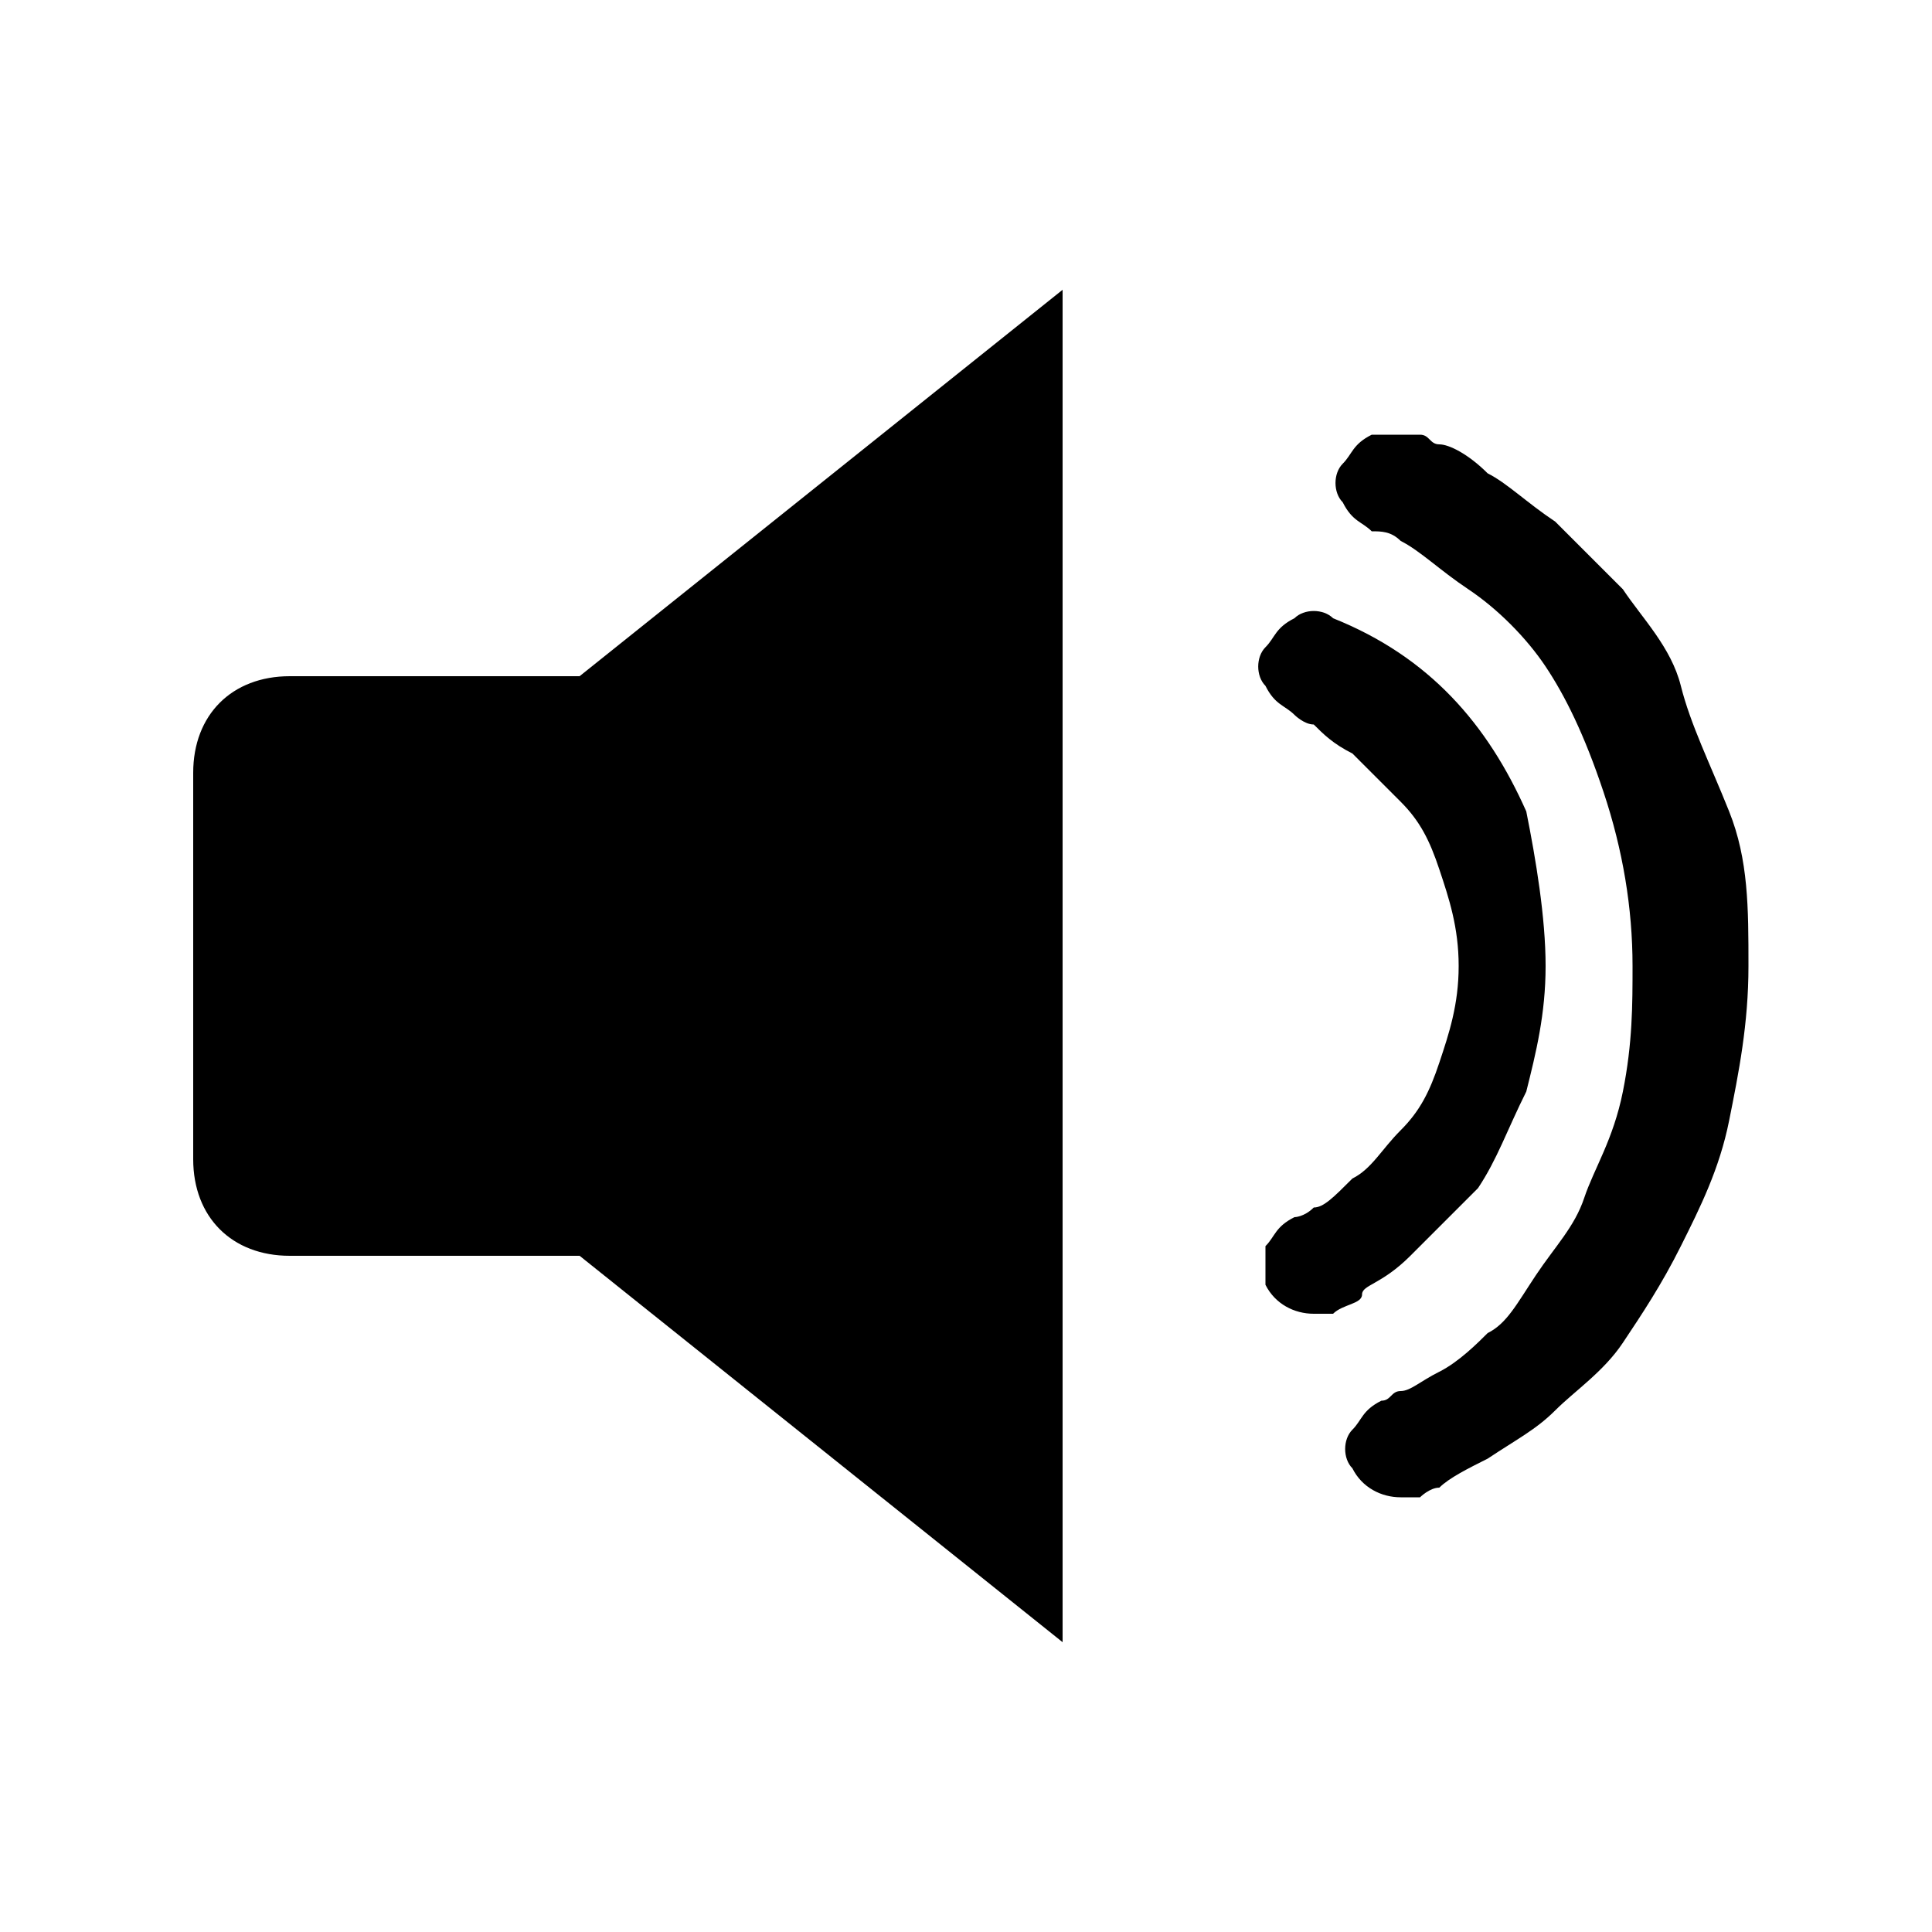
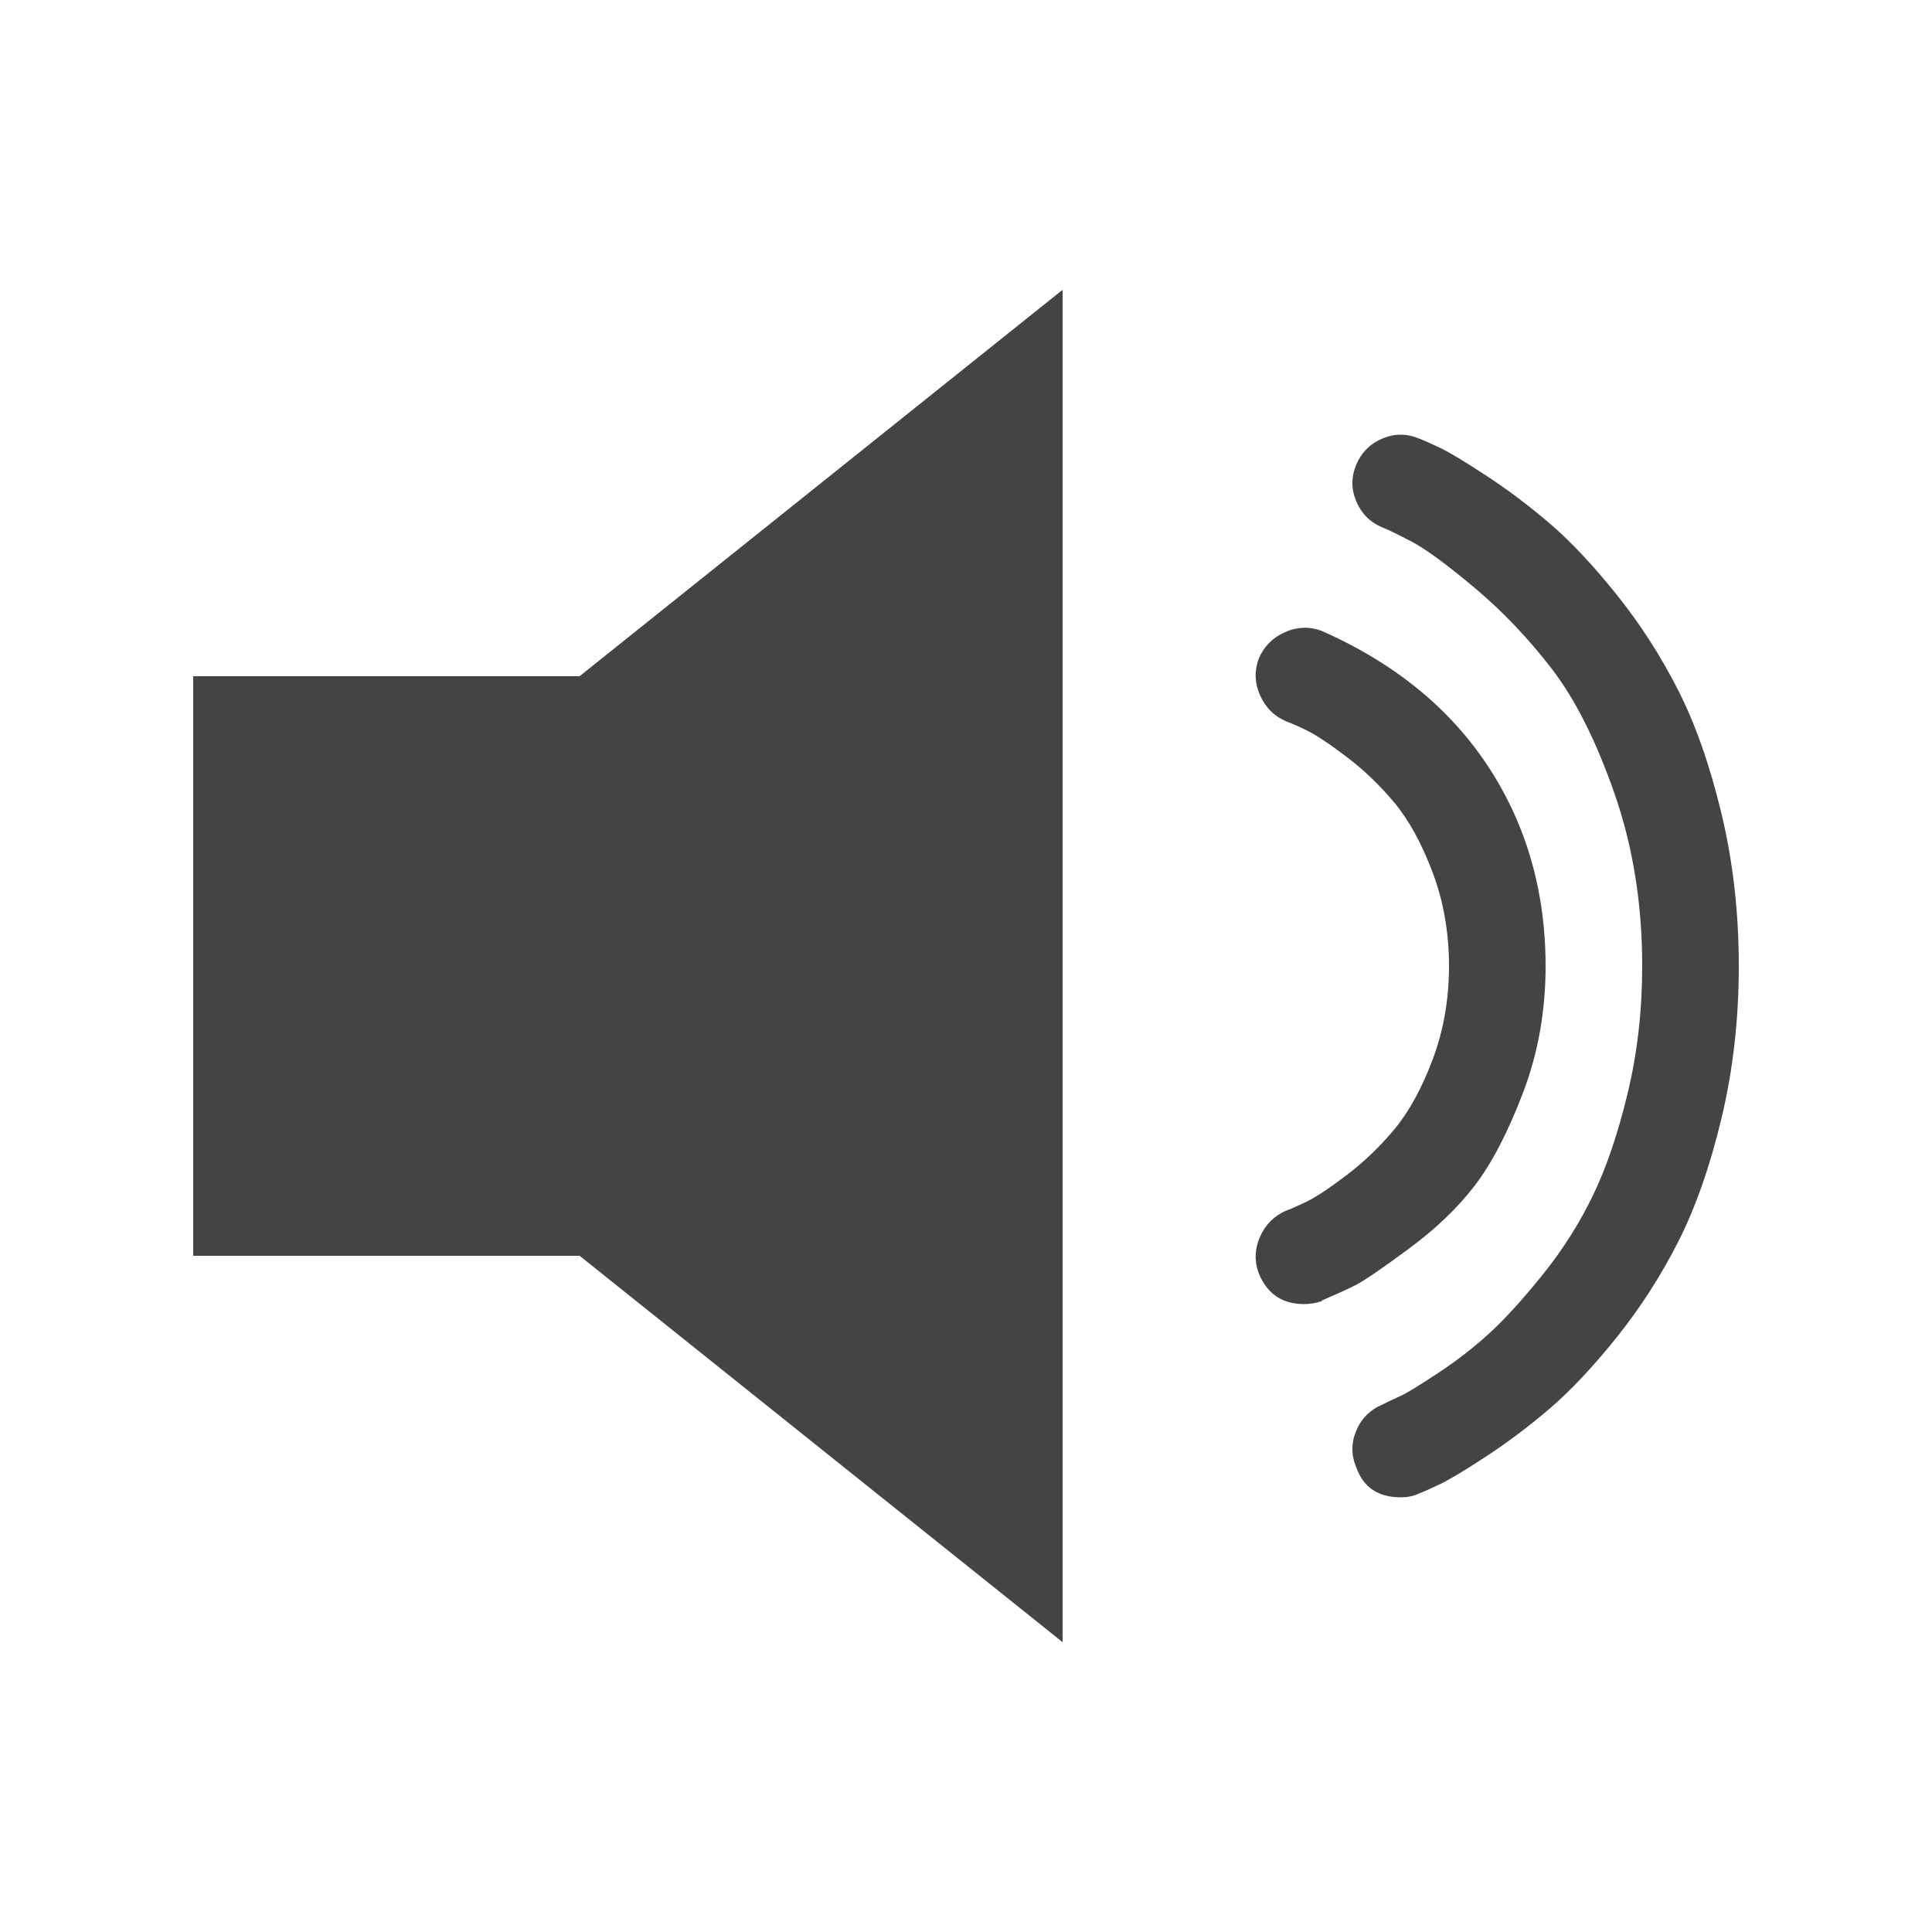
- <svg xmlns="http://www.w3.org/2000/svg" version="1.1" id="Layer_1" x="0px" y="0px" viewBox="-295 387 20 20" style="enable-background:new -295 387 20 20;" xml:space="preserve">
-   <path d="M-292,394h3l5-4v14l-5-4h-3c-0.6,0-1-0.4-1-1v-4C-293,394.4-292.6,394-292,394z M-280.3,391.5c0.1,0,0.1,0.1,0.2,0.1  c0.1,0,0.3,0.1,0.5,0.3c0.2,0.1,0.4,0.3,0.7,0.5c0.2,0.2,0.4,0.4,0.7,0.7c0.2,0.3,0.5,0.6,0.6,1s0.3,0.8,0.5,1.3s0.2,1,0.2,1.6  s-0.1,1.1-0.2,1.6s-0.3,0.9-0.5,1.3s-0.4,0.7-0.6,1c-0.2,0.3-0.5,0.5-0.7,0.7c-0.2,0.2-0.4,0.3-0.7,0.5c-0.2,0.1-0.4,0.2-0.5,0.3  c-0.1,0-0.2,0.1-0.2,0.1c-0.1,0-0.1,0-0.2,0c-0.2,0-0.4-0.1-0.5-0.3c-0.1-0.1-0.1-0.3,0-0.4c0.1-0.1,0.1-0.2,0.3-0.3  c0.1,0,0.1-0.1,0.2-0.1c0.1,0,0.2-0.1,0.4-0.2c0.2-0.1,0.4-0.3,0.5-0.4c0.2-0.1,0.3-0.3,0.5-0.6c0.2-0.3,0.4-0.5,0.5-0.8  c0.1-0.3,0.3-0.6,0.4-1.1s0.1-0.9,0.1-1.3c0-0.6-0.1-1.2-0.3-1.8s-0.4-1-0.6-1.3c-0.2-0.3-0.5-0.6-0.8-0.8c-0.3-0.2-0.5-0.4-0.7-0.5  c-0.1-0.1-0.2-0.1-0.3-0.1c-0.1-0.1-0.2-0.1-0.3-0.3c-0.1-0.1-0.1-0.3,0-0.4c0.1-0.1,0.1-0.2,0.3-0.3  C-280.6,391.5-280.4,391.5-280.3,391.5z M-279,397c0,0.5-0.1,0.9-0.2,1.3c-0.2,0.4-0.3,0.7-0.5,1c-0.2,0.2-0.4,0.4-0.7,0.7  s-0.5,0.3-0.5,0.4s-0.2,0.1-0.3,0.2l0,0c-0.1,0-0.1,0-0.2,0c-0.2,0-0.4-0.1-0.5-0.3c0-0.1,0-0.3,0-0.4c0.1-0.1,0.1-0.2,0.3-0.3  c0,0,0.1,0,0.2-0.1c0.1,0,0.2-0.1,0.4-0.3c0.2-0.1,0.3-0.3,0.5-0.5s0.3-0.4,0.4-0.7c0.1-0.3,0.2-0.6,0.2-1s-0.1-0.7-0.2-1  c-0.1-0.3-0.2-0.5-0.4-0.7s-0.3-0.3-0.5-0.5c-0.2-0.1-0.3-0.2-0.4-0.3c-0.1,0-0.2-0.1-0.2-0.1c-0.1-0.1-0.2-0.1-0.3-0.3  c-0.1-0.1-0.1-0.3,0-0.4c0.1-0.1,0.1-0.2,0.3-0.3c0.1-0.1,0.3-0.1,0.4,0c1,0.4,1.6,1.1,2,2C-279.1,395.9-279,396.5-279,397z" />
+ <svg xmlns="http://www.w3.org/2000/svg" version="1.1" width="20" height="20" viewBox="0 0 20 20">
+   <path d="M2 7h4l5-4v14l-5-4h-4v-6zM14.69 4.54q0.080 0.030 0.225 0.1t0.48 0.29 0.655 0.495 0.685 0.73 0.635 0.985 0.45 1.28 0.18 1.58-0.18 1.58-0.45 1.28-0.635 0.985-0.685 0.73-0.655 0.495-0.48 0.29-0.225 0.1q-0.080 0.040-0.19 0.040-0.35 0-0.46-0.31-0.080-0.19 0-0.38t0.27-0.27q0.1-0.050 0.19-0.090t0.385-0.235 0.535-0.415 0.55-0.605 0.52-0.82 0.36-1.060 0.15-1.315q0-0.96-0.285-1.78t-0.65-1.295-0.8-0.84-0.655-0.48-0.3-0.145q-0.19-0.080-0.27-0.27t0-0.38 0.27-0.27 0.38 0zM16 10q0 0.7-0.235 1.315t-0.5 0.96-0.685 0.655-0.55 0.375-0.34 0.155l-0.010 0.010q-0.090 0.030-0.18 0.030-0.34 0-0.47-0.32-0.070-0.19 0.015-0.38t0.275-0.27q0.060-0.020 0.205-0.090t0.415-0.275 0.495-0.475 0.395-0.72 0.17-0.97-0.17-0.97-0.395-0.72-0.495-0.475-0.415-0.275-0.205-0.090q-0.19-0.080-0.275-0.27t-0.015-0.38q0.080-0.19 0.27-0.275t0.38-0.015q1.45 0.64 2.020 1.95 0.3 0.7 0.3 1.52z" fill="#444444" />
</svg>
